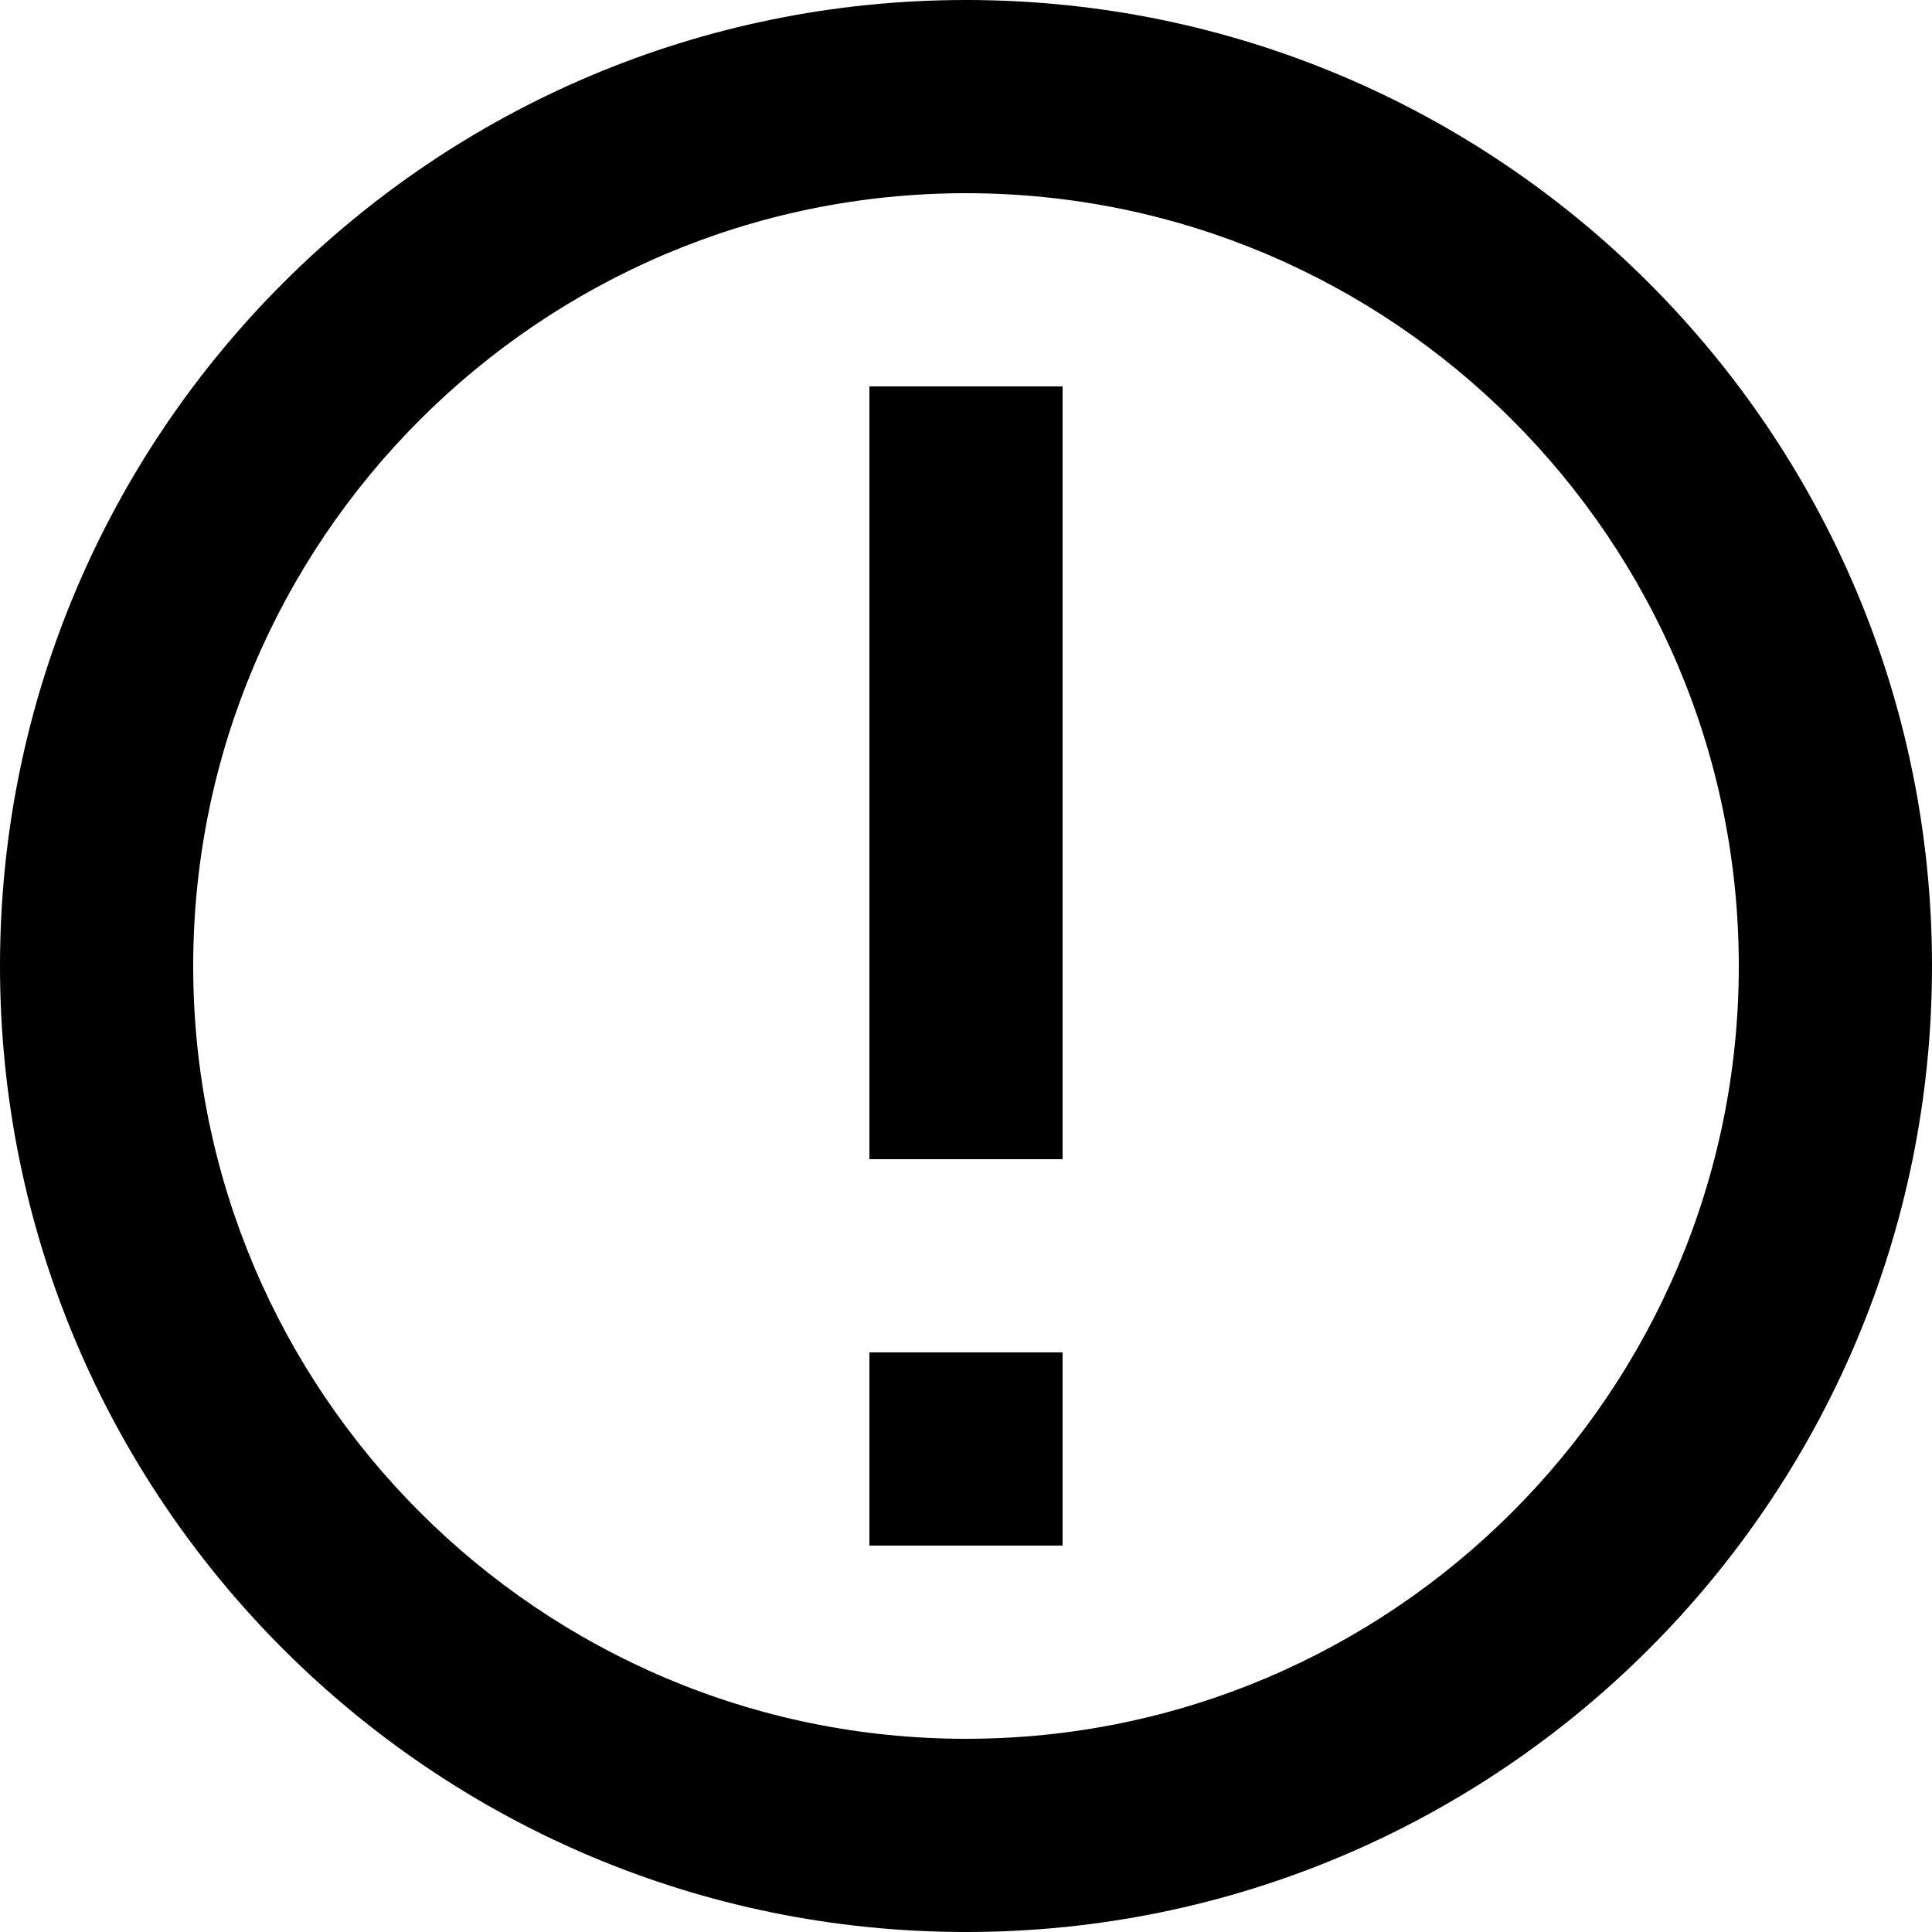
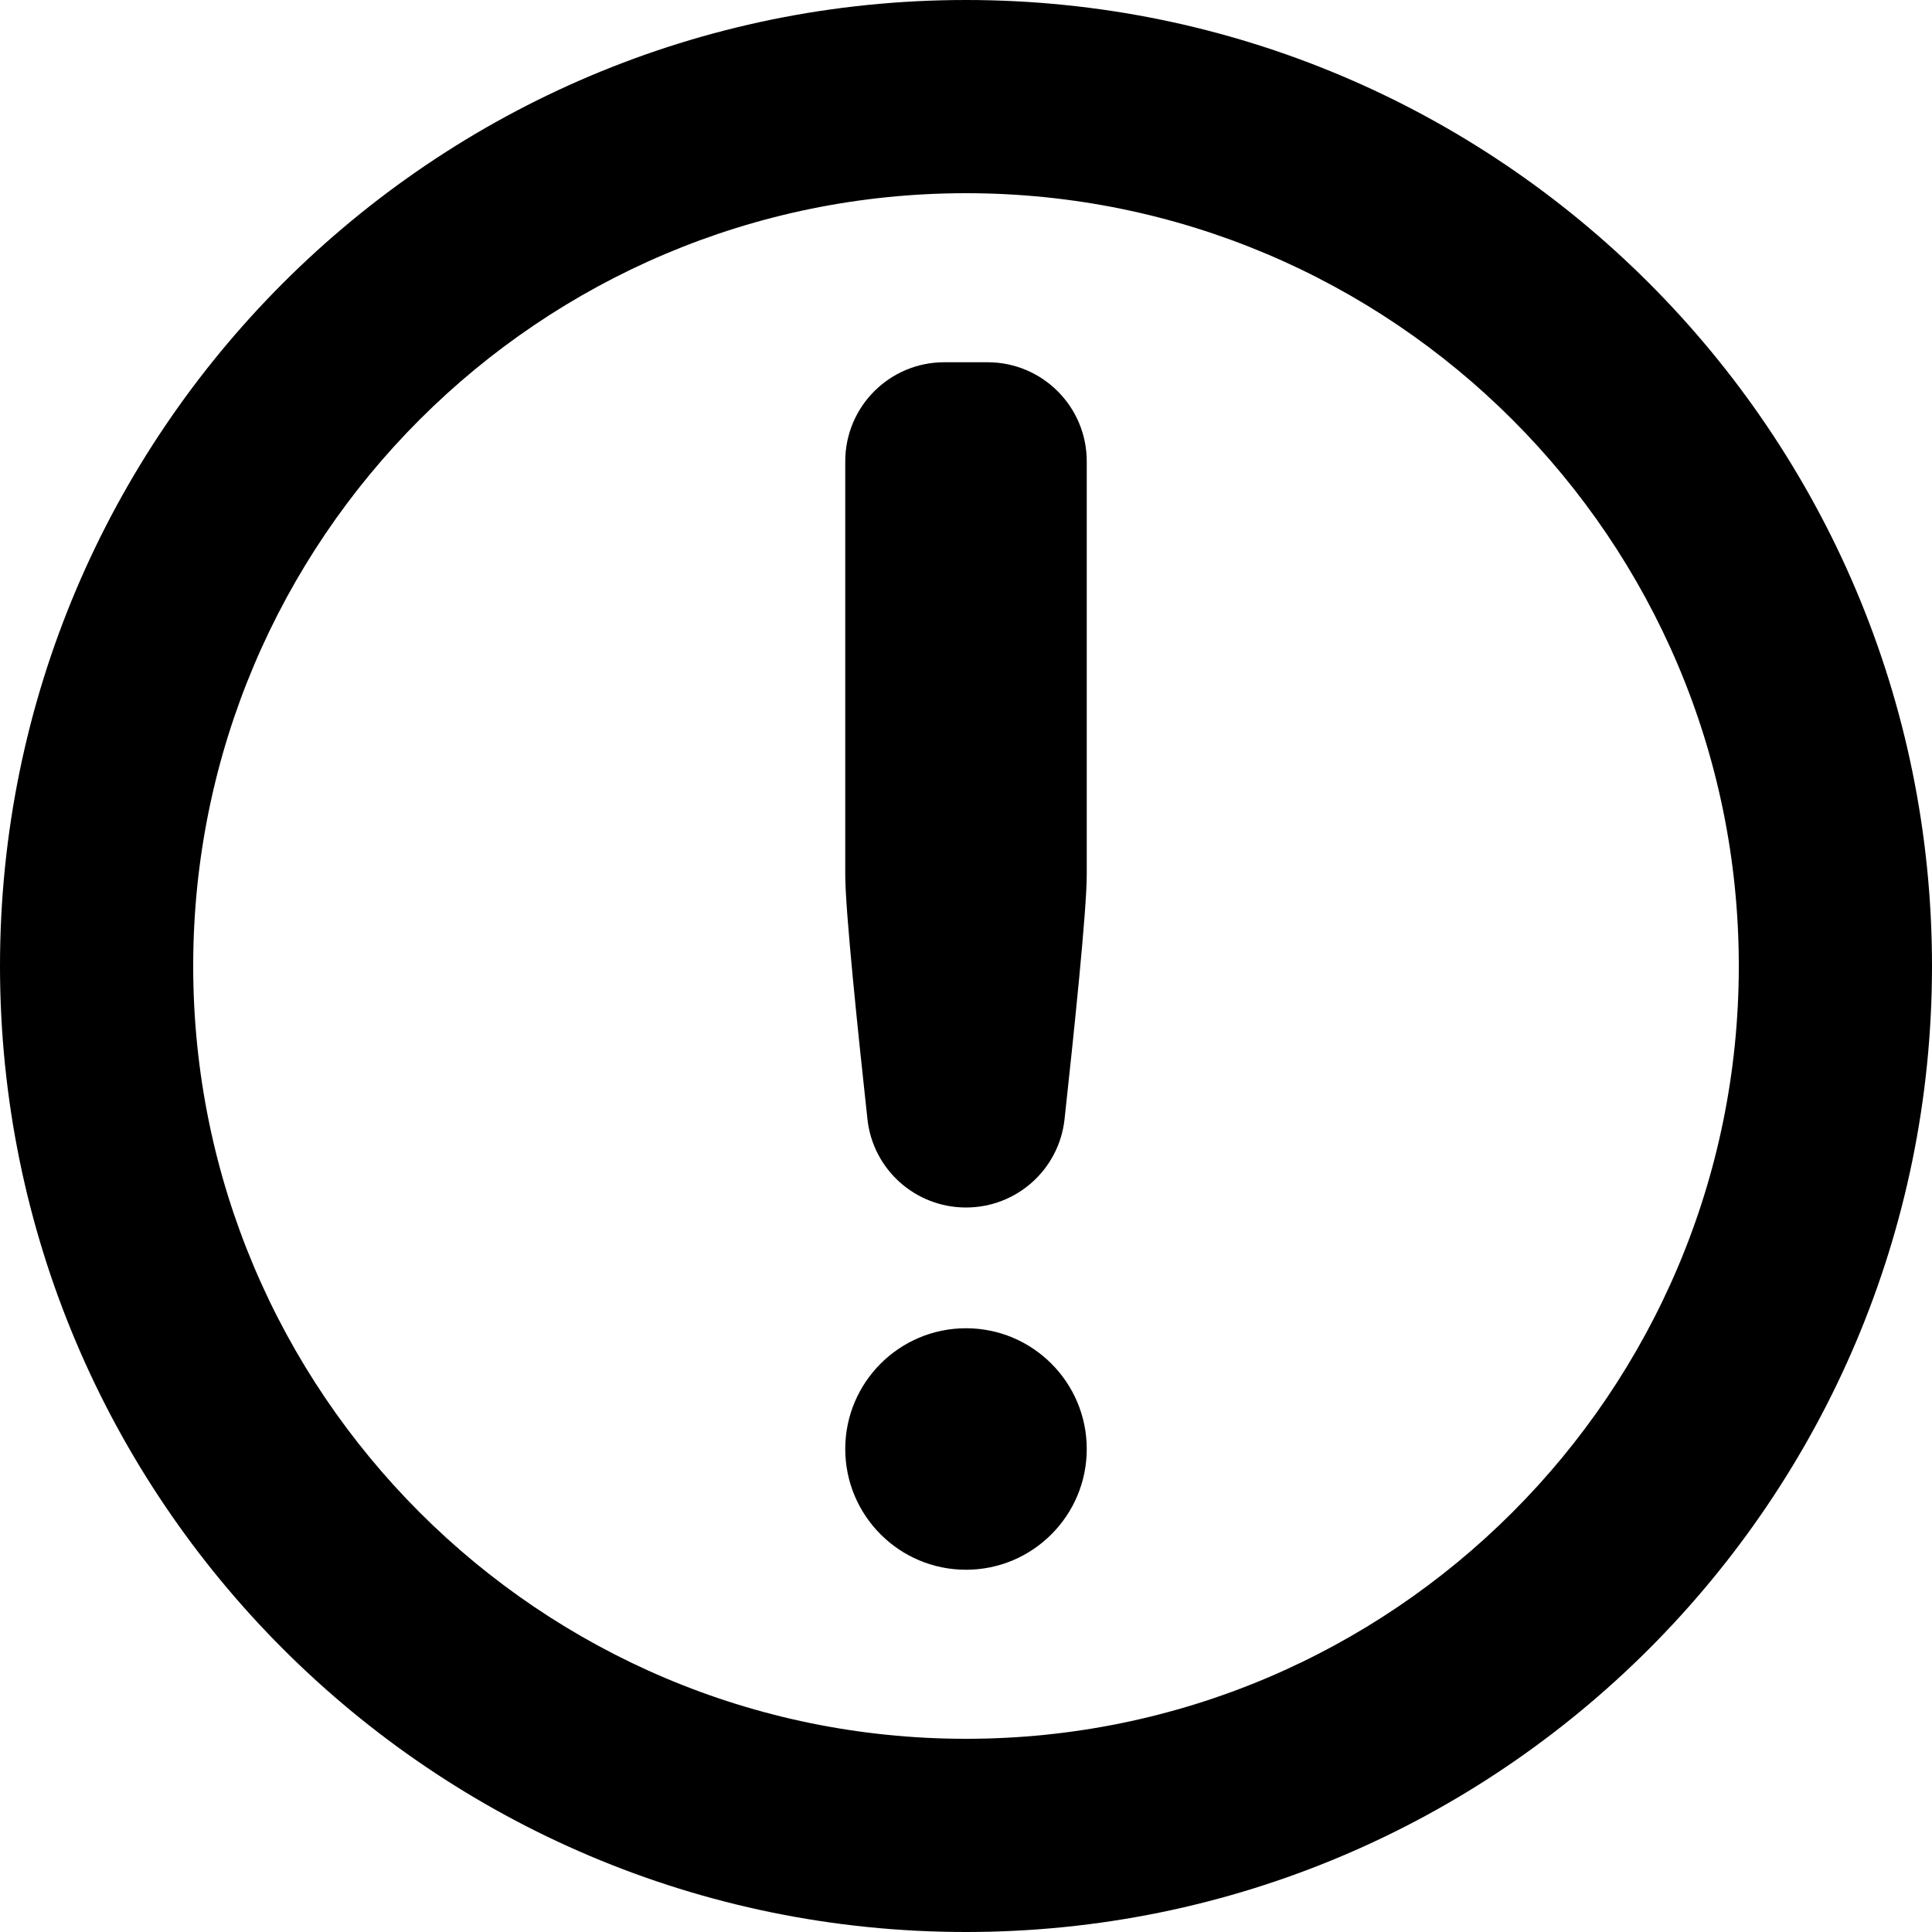
<svg xmlns="http://www.w3.org/2000/svg" viewBox="0 0 500 500">
-   <path d="M250,500 C112,500 -5.68434189e-14,388 0,250 C0,112 112,-5.68434189e-14 250,-5.68434189e-14 C388,0 500,112 500,250 C500,388 388,500 250,500 Z M250,50 C139.75,50 50,139.75 50,250 C50,360.25 139.75,450 250,450 C360.25,450 450,360.25 450,250 C450,139.75 360.25,50 250,50 Z M275,350 L275,400 L225,400 L225,350 L275,350 Z M275,300 L225,300 L225,100 L275,100 L275,300 Z" />
+   <path d="M250,0 C388,0 500,112 500,250 C500,388 388,500 250,500 C112,500 0,388 0,250 C0,112 112,0 250,0 Z M250,406.25 C267.25,406.25 281.25,392.25 281.25,375 C281.25,357.75 267.25,343.75 250,343.75 C232.75,343.75 218.75,357.75 218.75,375 C218.75,392.25 232.75,406.25 250,406.25 Z M275.5,289.688 C277.938,267.375 281.25,235.5 281.25,226.438 L281.25,119.406 C281.25,105.219 269.75,93.75 255.594,93.75 L244.375,93.75 C230.219,93.75 218.75,105.219 218.75,119.406 L218.75,226.438 C218.75,235.5 222.062,267.375 224.5,289.688 C225.938,302.688 236.906,312.5 250,312.5 C263.094,312.5 274.062,302.688 275.5,289.688 Z M250,50 C139.6,50 50,139.6 50,250 C50,360.4 139.6,450 250,450 C360.4,450 450,360.4 450,250 C450,139.6 360.4,50 250,50 Z" fill="#000000" fill-rule="nonzero" />
</svg>
